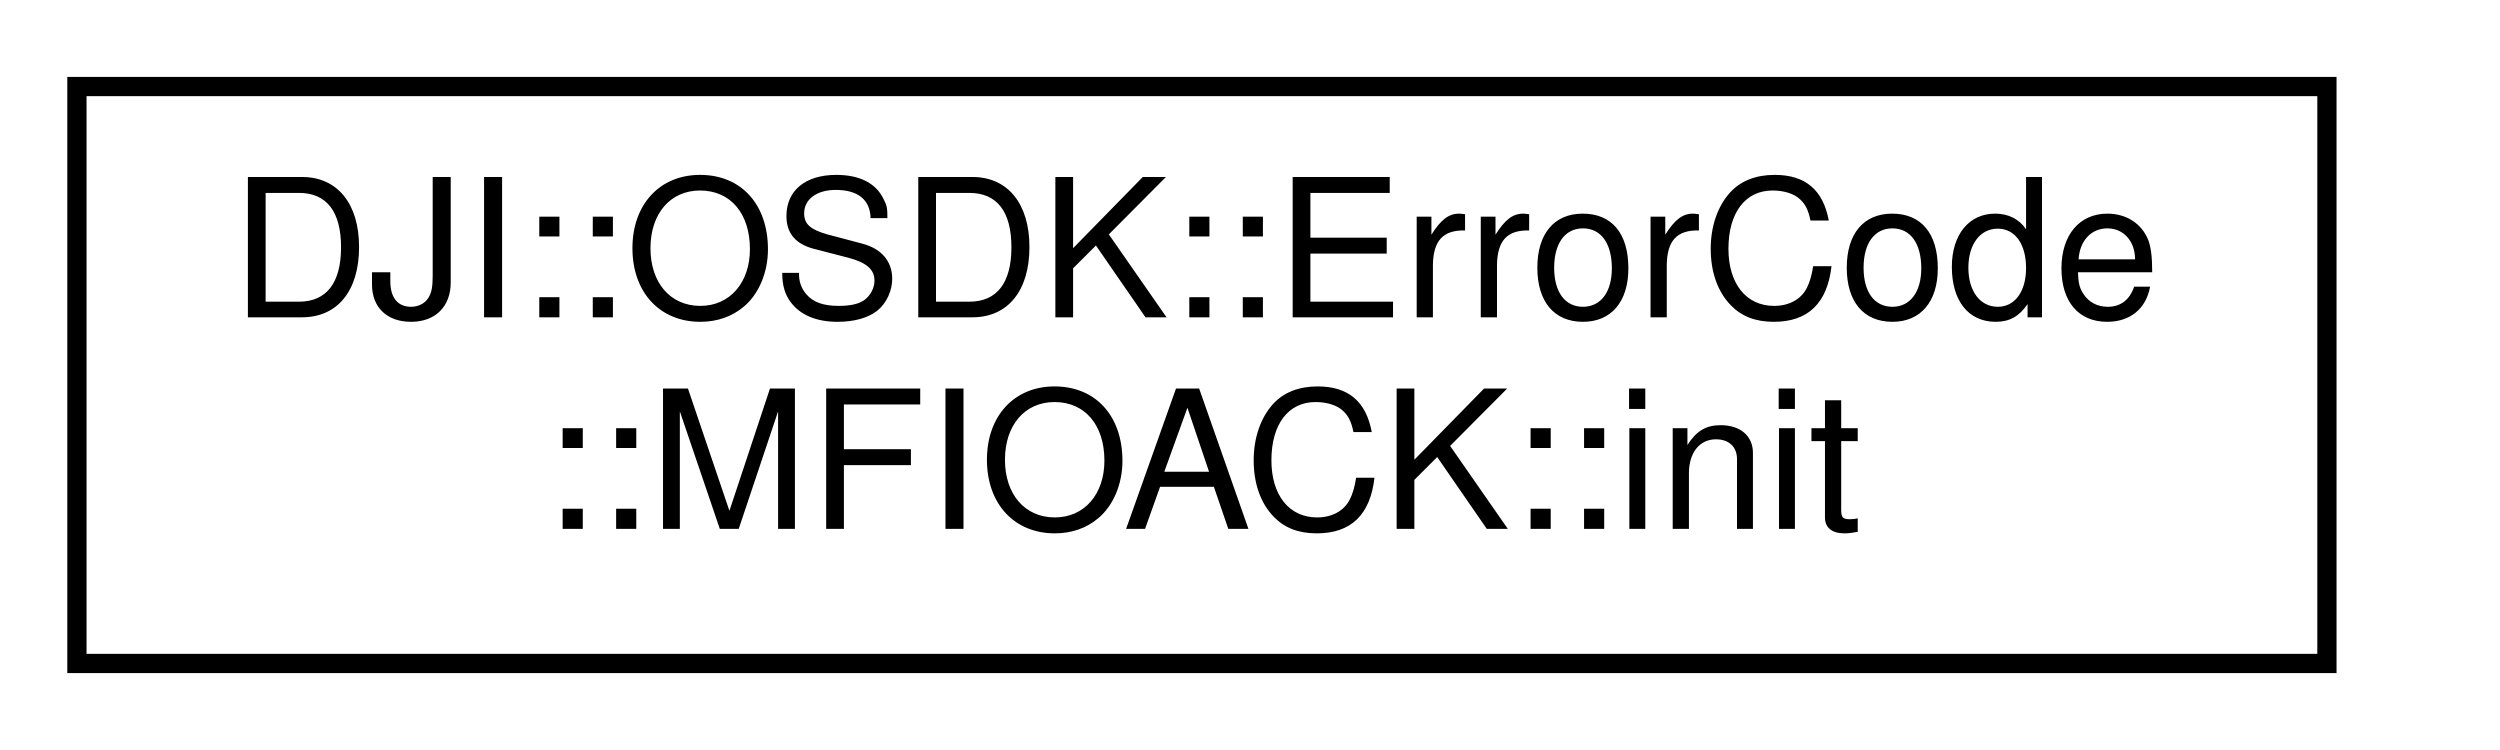
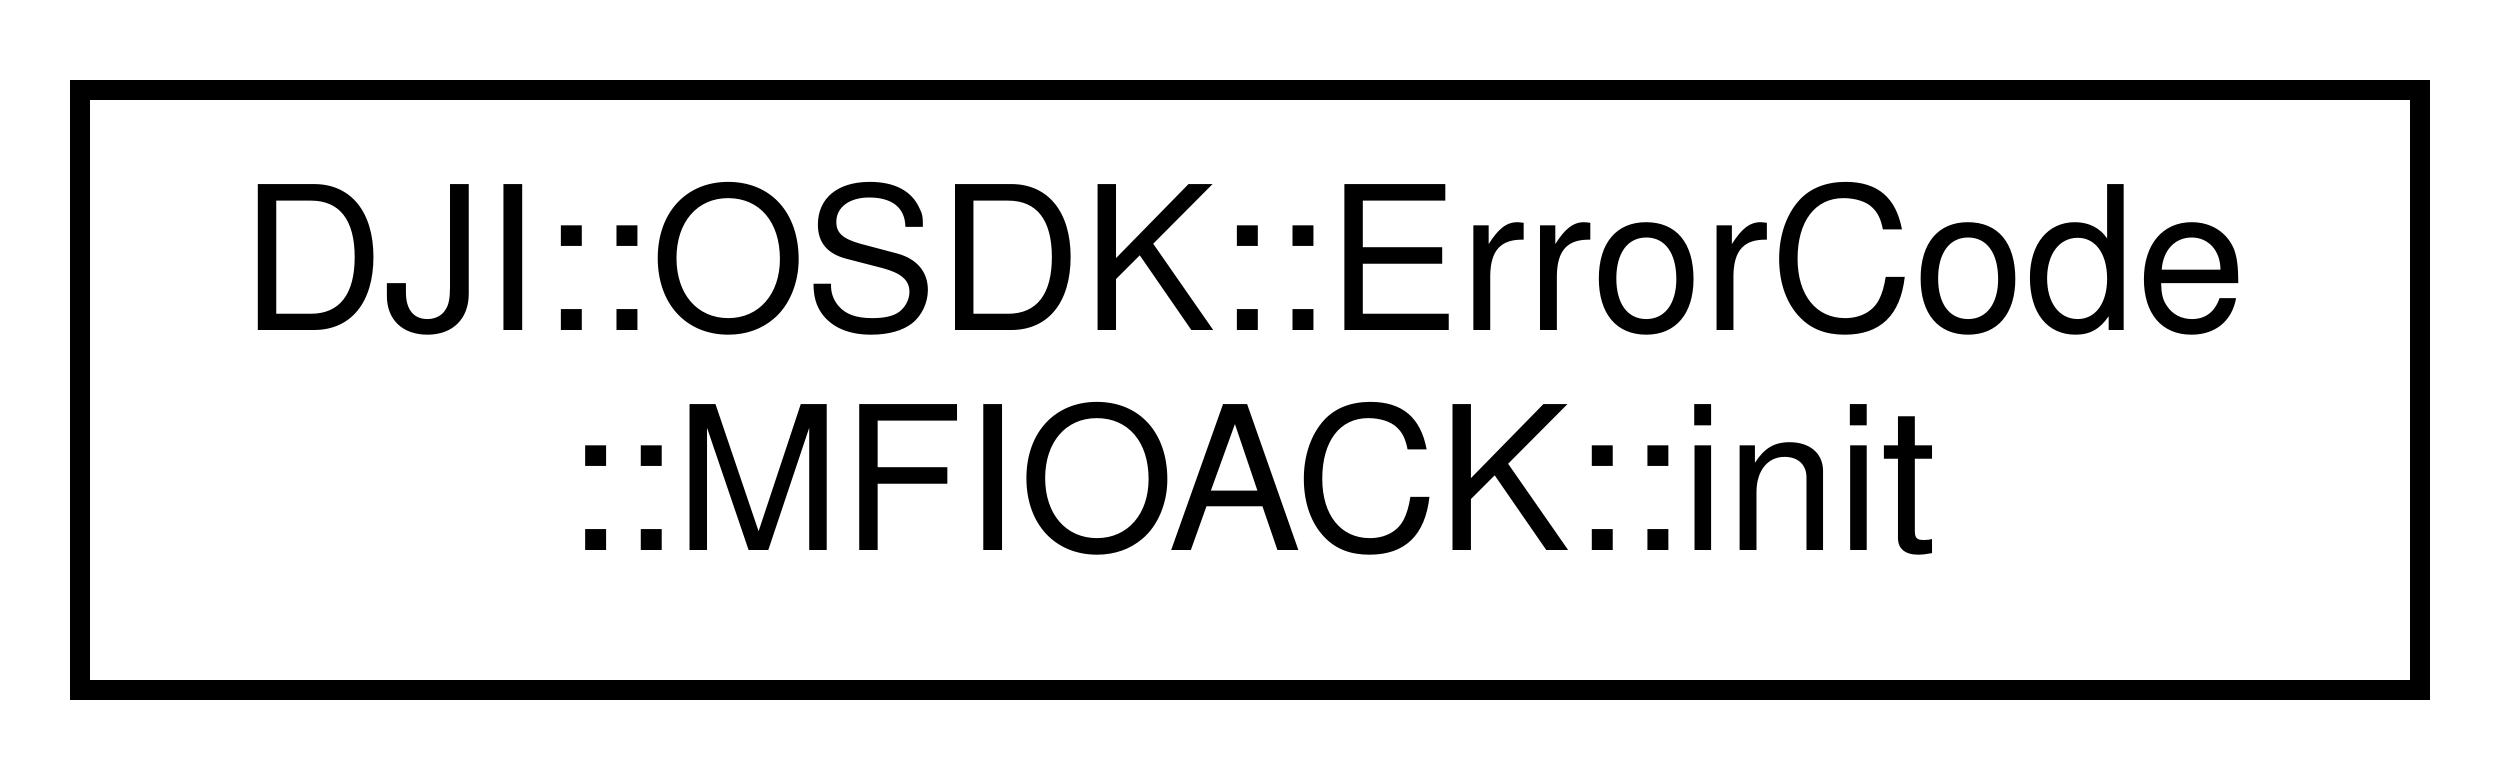
- <svg xmlns="http://www.w3.org/2000/svg" xmlns:xlink="http://www.w3.org/1999/xlink" width="130pt" height="39pt" viewBox="0.00 0.00 130.00 39.00">
+ <svg xmlns="http://www.w3.org/2000/svg" xmlns:xlink="http://www.w3.org/1999/xlink" width="125pt" height="39pt" viewBox="0.00 0.00 125.00 39.00">
  <g id="graph0" class="graph" transform="scale(1 1) rotate(0) translate(4 35)">
-     <polygon fill="white" stroke="none" points="-4,4 -4,-35 126,-35 126,4 -4,4" />
+     <polygon fill="white" stroke="none" points="-4,4 -4,-35 121,-35 121,4 -4,4" />
    <g id="node1" class="node">
      <g id="a_node1">
        <a xlink:href="structDJI_1_1OSDK_1_1ErrorCode_1_1MFIOACK_1_1init.html" target="_top" xlink:title="CMDID: init. ">
          <polygon fill="white" stroke="black" points="0,-0.5 0,-30.5 117,-30.5 117,-0.5 0,-0.5" />
          <text text-anchor="start" x="8" y="-18.5" font-family="Helvetica,sans-Serif" font-size="10.00">DJI::OSDK::ErrorCode</text>
          <text text-anchor="middle" x="58.5" y="-7.5" font-family="Helvetica,sans-Serif" font-size="10.00">::MFIOACK::init</text>
        </a>
      </g>
    </g>
  </g>
</svg>
